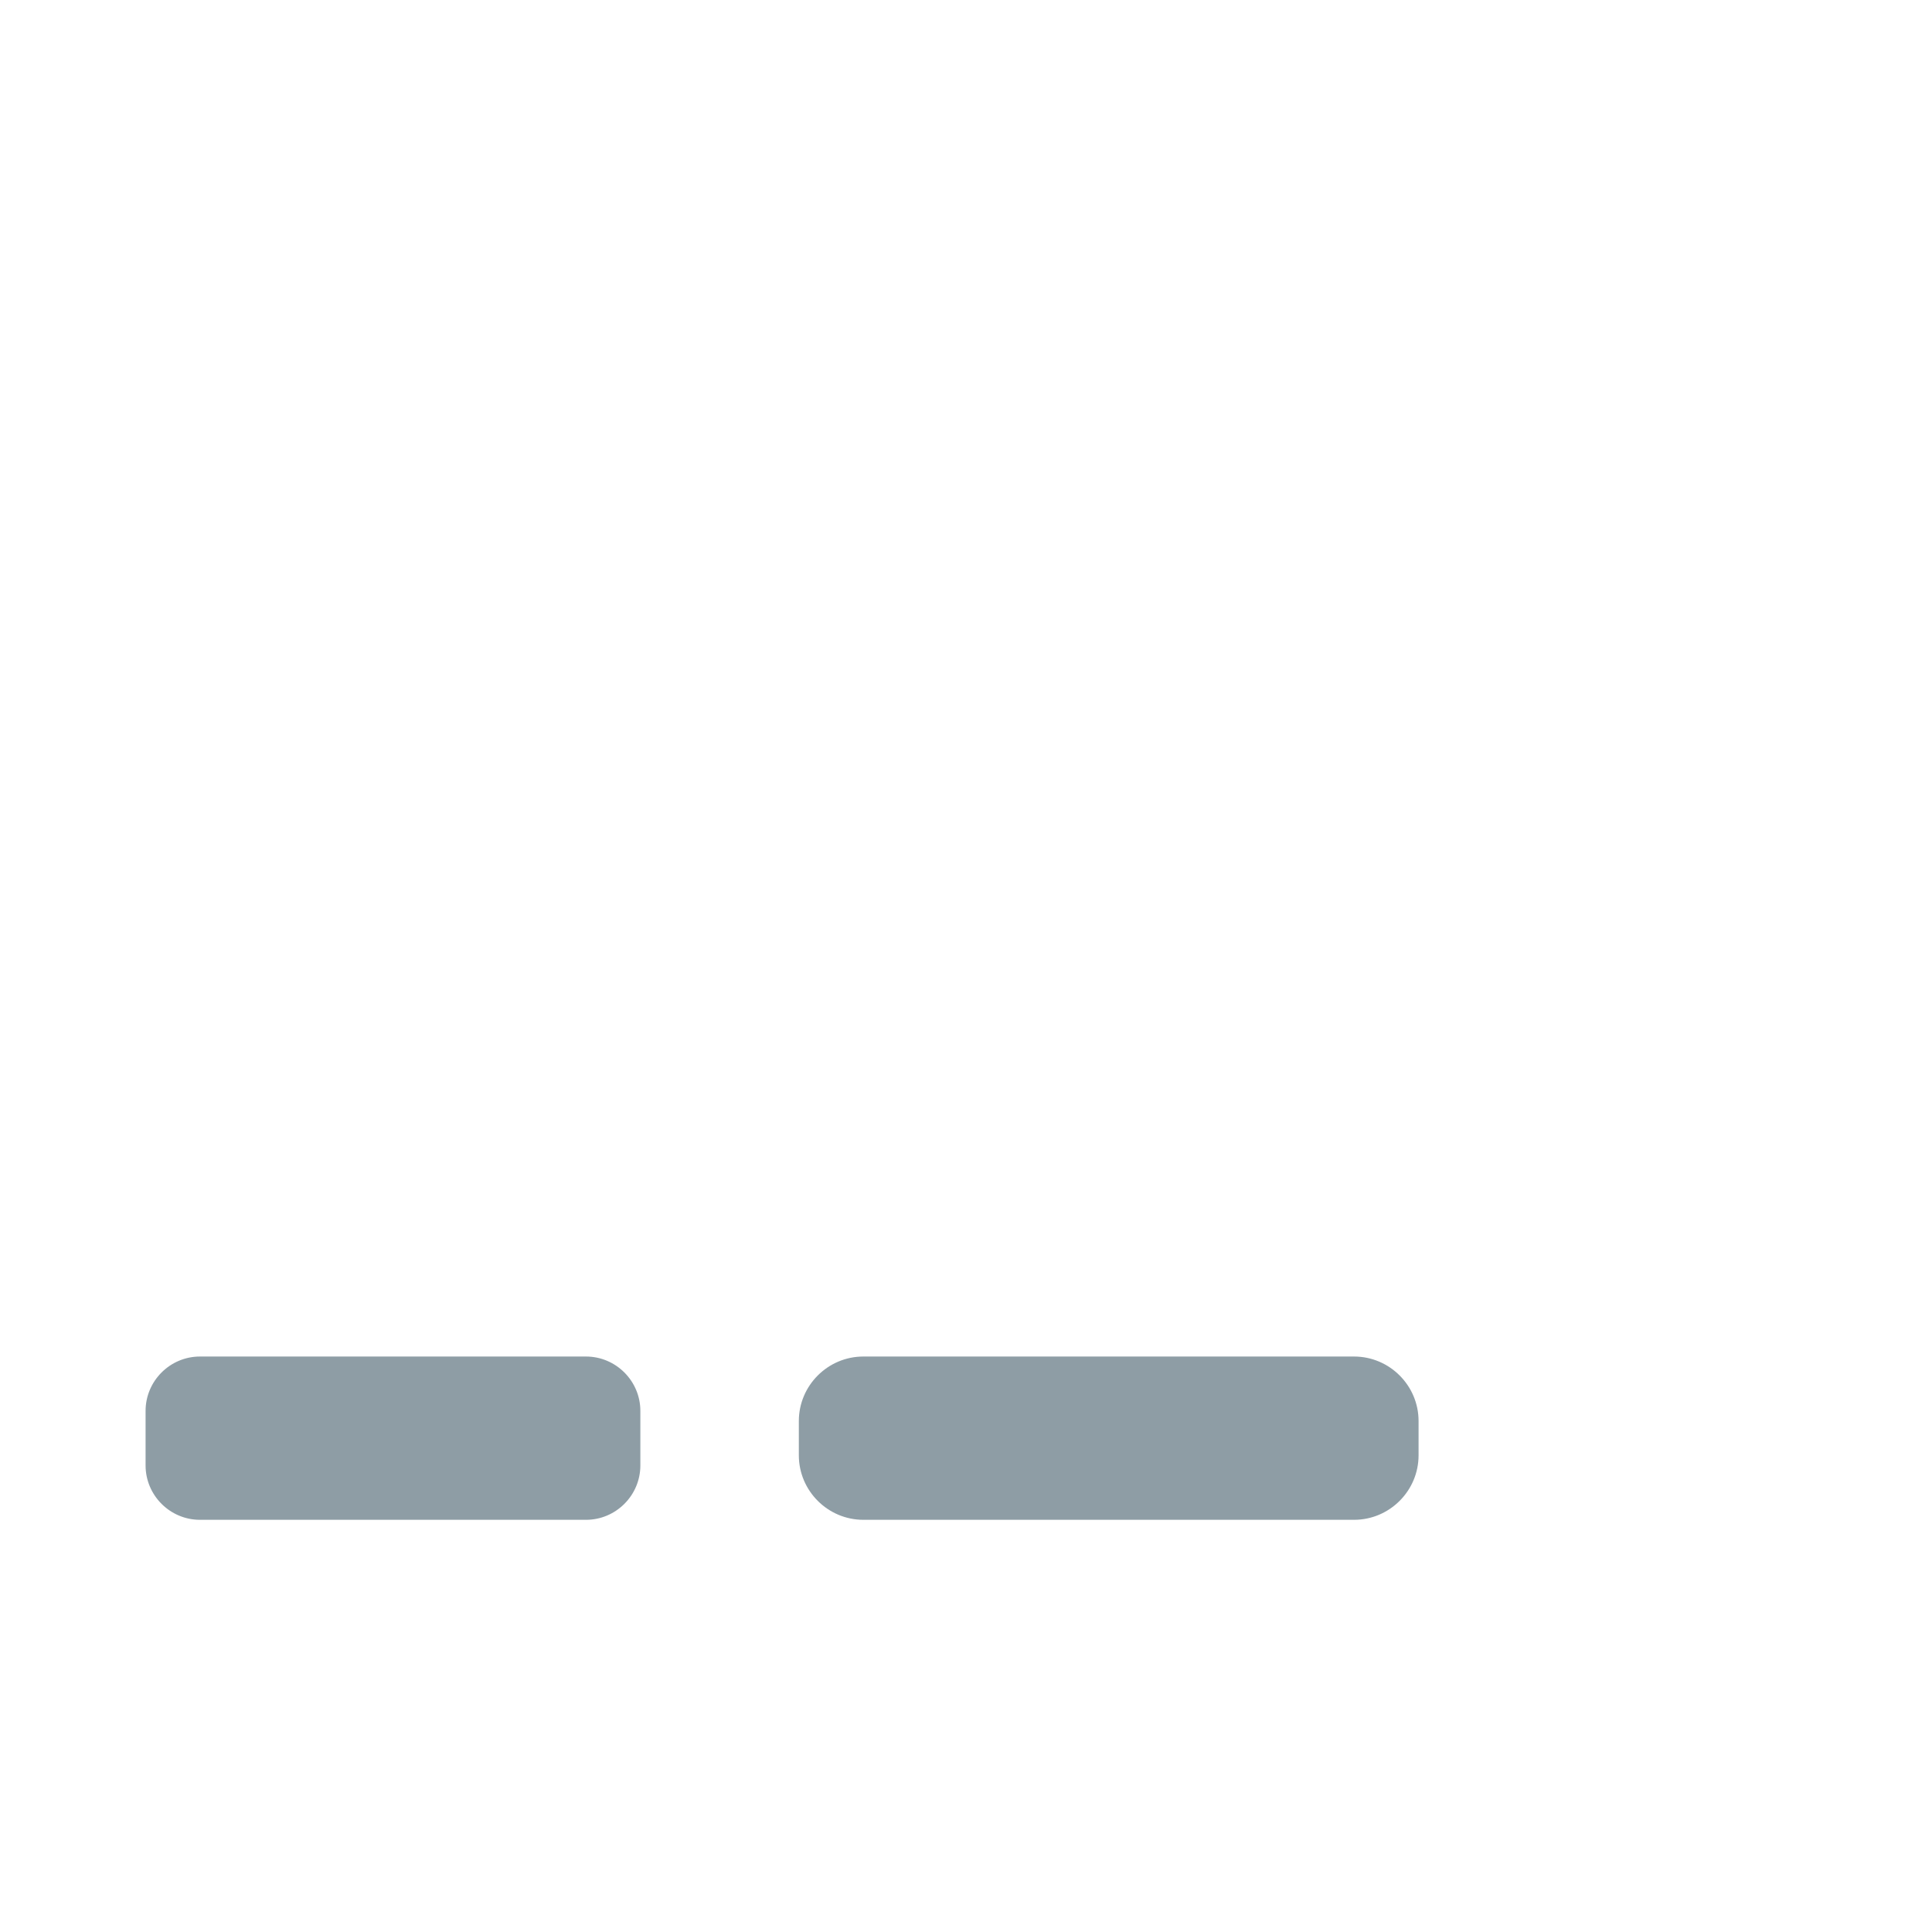
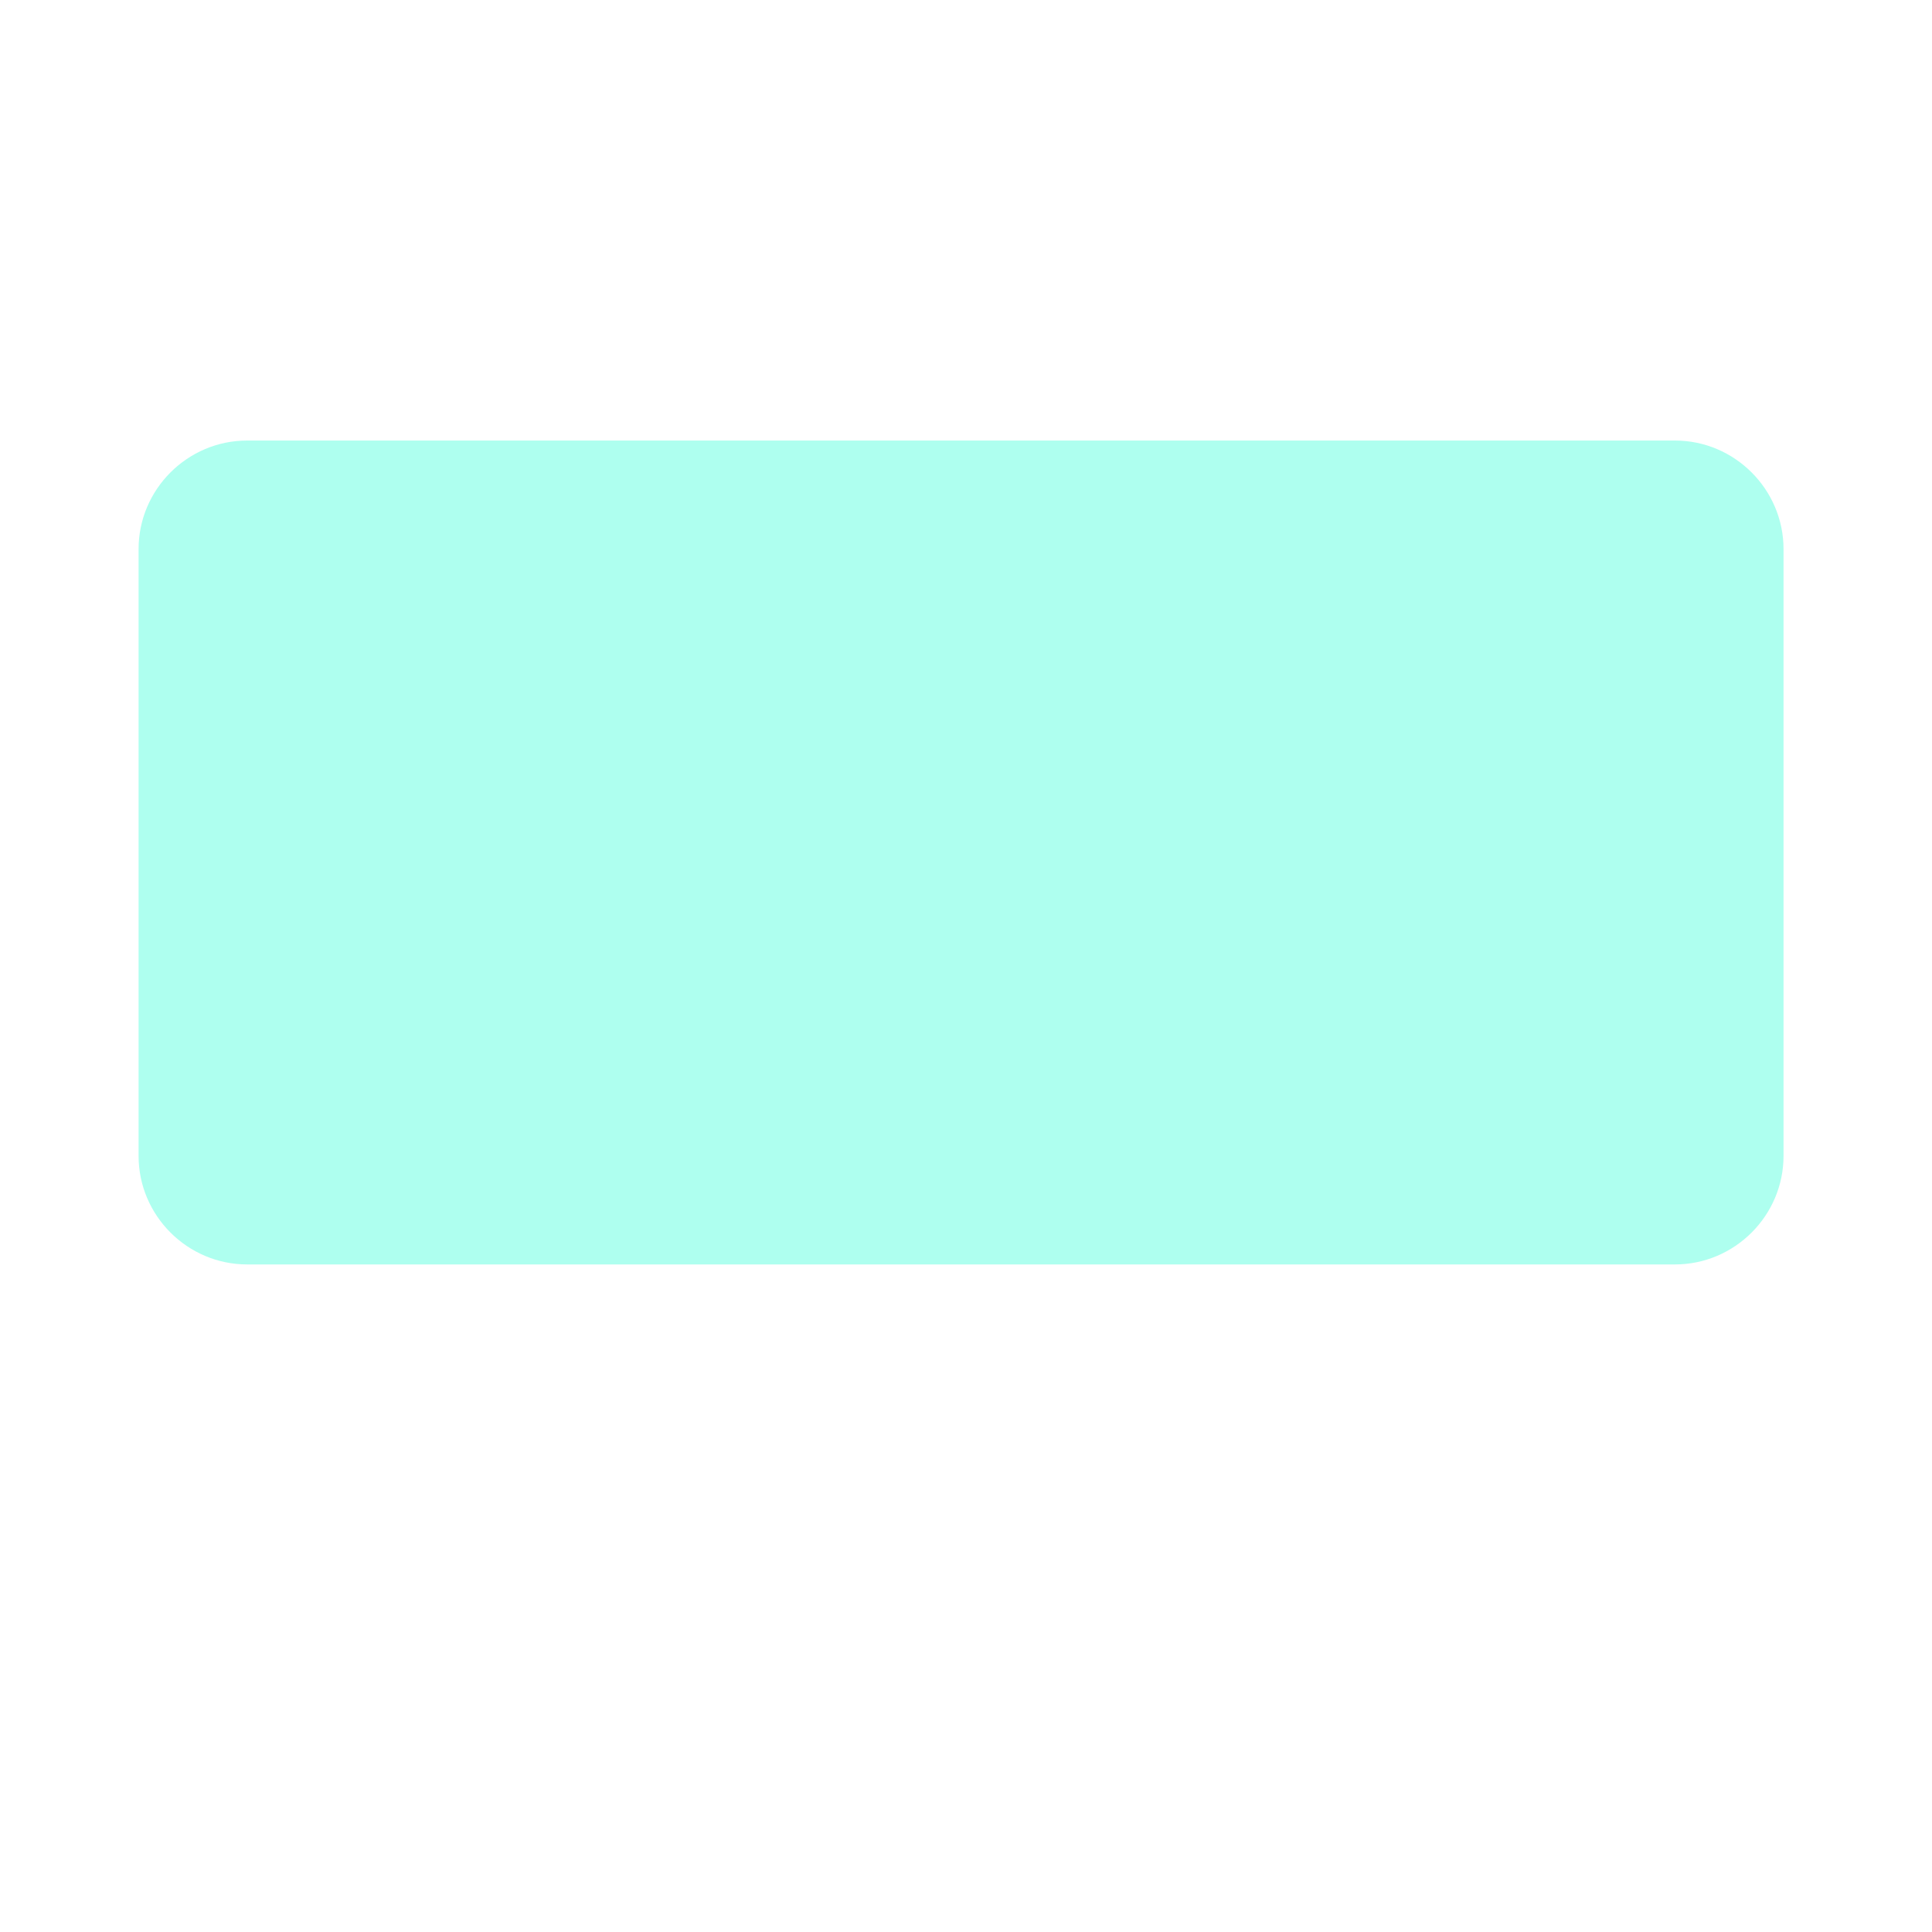
<svg xmlns="http://www.w3.org/2000/svg" version="1.1" x="0px" y="0px" viewBox="0 0 512 512" enable-background="new 0 0 512 512" xml:space="preserve">
  <g id="Layer_4">
-     <path fill="#8E9DA5" d="M155.301,402.765H52.981c-7.92,0-14.4-6.48-14.4-14.4v-14.47c0-7.92,6.48-14.4,14.4-14.4h102.32   c7.92,0,14.4,6.48,14.4,14.4v14.47C169.701,396.285,163.221,402.765,155.301,402.765z M375.934,385.682v-9.105   c0-9.395-7.687-17.082-17.082-17.082H228.783c-9.395,0-17.082,7.687-17.082,17.082v9.105c0,9.395,7.687,17.082,17.082,17.082   h130.068C368.247,402.765,375.934,395.078,375.934,385.682z" />
+     <path fill="#AEFFEF" d="M443.882,335.09H65.497c-15.825,0-28.773-12.948-28.773-28.773V145.522   c0-15.825,12.948-28.773,28.773-28.773h378.385c15.825,0,28.773,12.948,28.773,28.773v160.795   C472.655,322.142,459.707,335.09,443.882,335.09z" />
  </g>
  <g id="Layer_1">
</g>
</svg>
